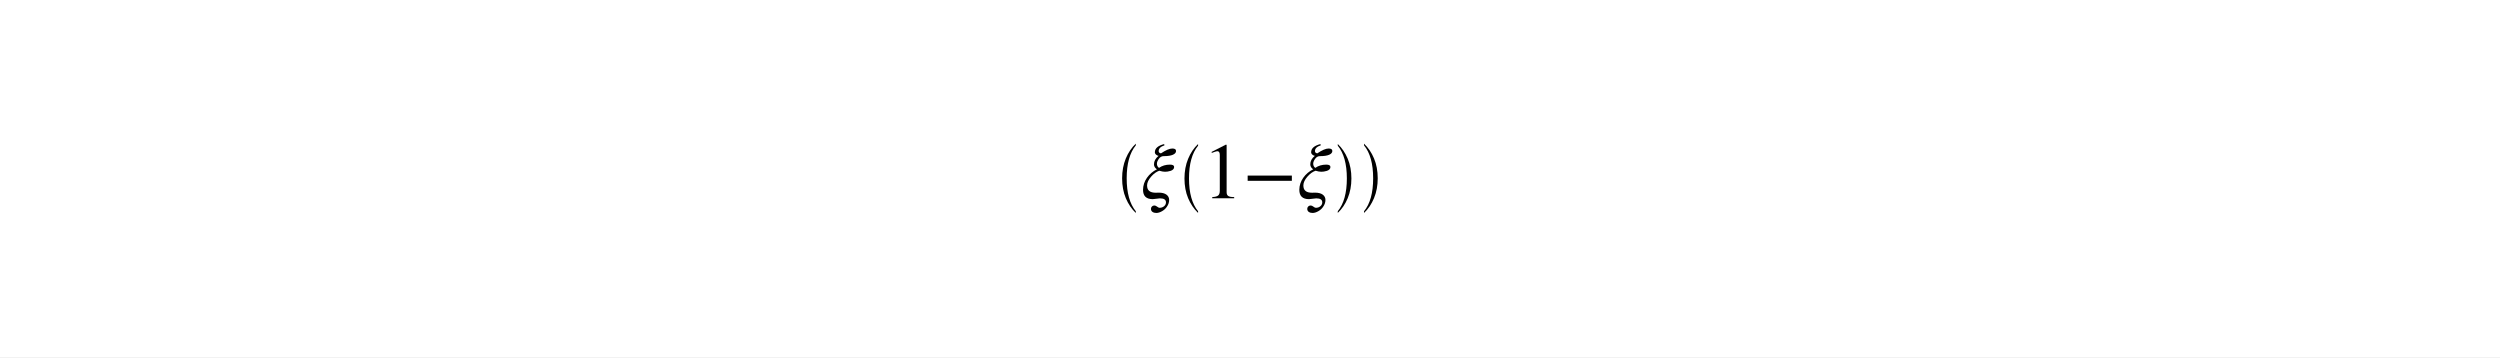
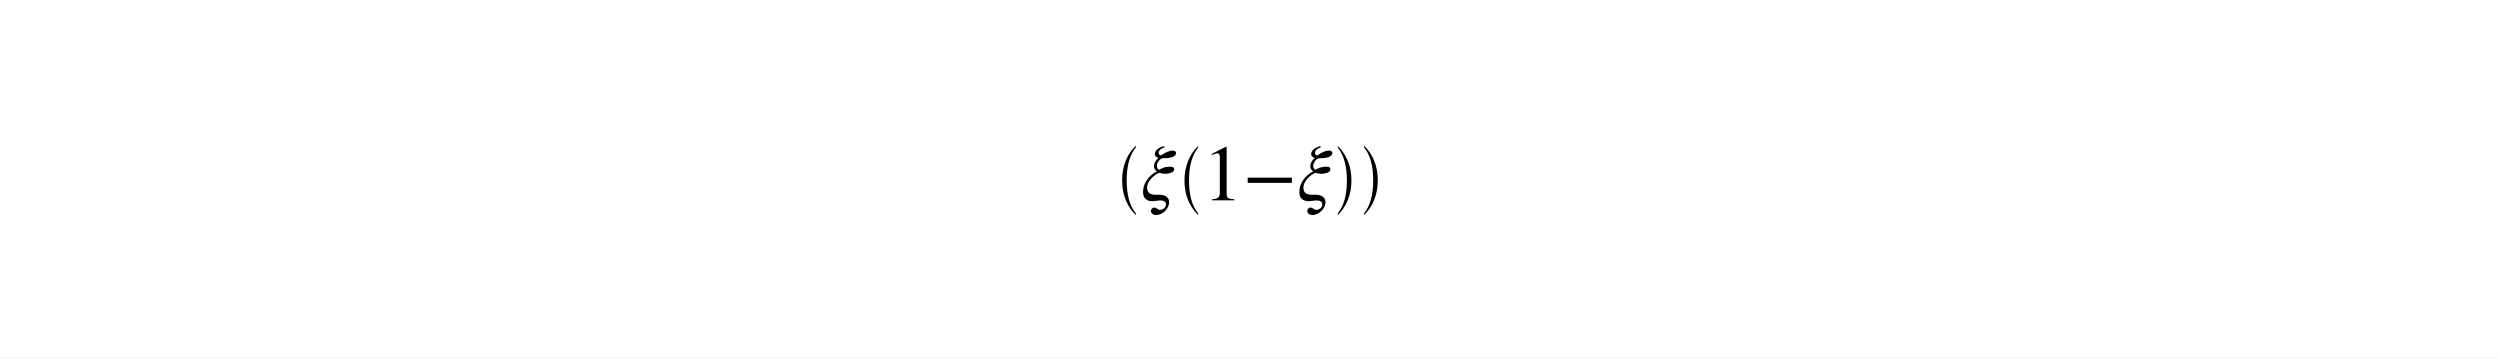
<svg xmlns="http://www.w3.org/2000/svg" xmlns:xlink="http://www.w3.org/1999/xlink" height="54pt" version="1.1" viewBox="0 0 378 54" width="378pt">
  <defs>
    <style type="text/css">
- *{stroke-linecap:square;stroke-linejoin:round;}
+ *{stroke-linecap:butt;stroke-linejoin:round;}
  </style>
  </defs>
  <g id="figure_1">
    <g id="patch_1">
      <path d=" M0 54 L378 54 L378 0 L0 0 z " style="fill:#ffffff;" />
    </g>
    <g id="text_1">
      <defs>
        <path d=" M62.094 22 L6.406 22 L6.406 28.594 L62.094 28.594 z " id="STIXGeneral-Regular-2212" />
        <path d=" M39.406 0 L11.797 0 L11.797 1.5 Q17.297 1.797 19.297 3.547 Q21.297 5.297 21.297 9.5 L21.297 54.406 Q21.297 59.297 18.297 59.297 Q16.906 59.297 13.797 58.094 L11.094 57.094 L11.094 58.5 L29 67.594 L29.906 67.297 L29.906 7.594 Q29.906 4.297 31.906 2.891 Q33.906 1.5 39.406 1.5 z " id="STIXGeneral-Regular-31" />
        <path d=" M8.594 103.594 L8.594 106.594 Q19.797 96 26.344 80.344 Q32.906 64.703 32.906 45.094 Q32.906 25.797 26.344 9.938 Q19.797 -5.906 8.594 -16.406 L8.594 -13.406 Q24.797 6.406 24.797 45.094 Q24.797 83.797 8.594 103.594" id="STIXSizeOneSym-Regular-29" />
        <path d=" M29.594 68.297 L30 66.703 Q22.703 64.297 22.703 59.5 Q22.703 57.094 25.594 56.594 Q34.703 62.703 39.906 62.703 Q44.594 62.703 44.594 59.594 Q44.594 56.594 40.641 54.844 Q36.703 53.094 29 53.094 Q25.297 53.094 22.891 49.688 Q20.5 46.297 20.5 43.594 Q20.5 40.203 23.094 38.297 Q29 42.406 36.906 42.406 Q42.203 42.406 42.203 39.406 Q42.203 37.594 40.891 36.344 Q39.594 35.094 37.594 34.5 Q35.594 33.906 33.891 33.656 Q32.203 33.406 30.703 33.406 Q27.797 33.406 23.5 34.703 Q18.094 32.906 13.141 27.203 Q8.203 21.5 8.094 16.297 Q8.094 11.406 10.844 9.203 Q13.594 7 19 7 Q19.703 7 21.094 7.047 Q22.5 7.094 22.797 7.094 Q29.094 7.094 32.5 4.594 Q35.906 2.094 35.906 -2.094 Q35.906 -6.594 33.094 -10.594 Q30.906 -14 27 -16.25 Q23.094 -18.5 19.703 -18.5 Q16.906 -18.5 14.953 -17.203 Q13 -15.906 13 -13.297 Q13 -11.594 14.203 -10.344 Q15.406 -9.094 17.297 -9.094 Q18.906 -9.094 20.75 -10.547 Q22.594 -12 23.797 -12 Q27.094 -12 29.5 -10.047 Q31.906 -8.094 31.906 -5.094 Q31.906 -0.094 24.297 -0.094 Q23 -0.094 19.844 -0.594 Q16.703 -1.094 15.203 -1.094 Q3 -1.094 3 10.703 Q3.094 18.906 7.938 25.797 Q12.797 32.703 20.5 36.5 Q16.797 39 16.797 42.797 Q16.797 48.703 22.594 53.5 Q21.297 53.5 19.594 54.844 Q17.906 56.203 17.906 58 Q17.906 65.297 29.594 68.297" id="STIXGeneral-Italic-3be" />
        <path d=" M38.203 -13.406 L38.203 -16.406 Q27 -5.797 20.453 9.844 Q13.906 25.5 13.906 45.094 Q13.906 64.406 20.453 80.25 Q27 96.094 38.203 106.594 L38.203 103.594 Q22 83.797 22 45.094 Q22 6.406 38.203 -13.406" id="STIXSizeOneSym-Regular-28" />
      </defs>
-       <g transform="translate(168.48 32.28)scale(0.12 -0.12)">
-         <use transform="translate(0.0 12.3125)scale(0.7099848)" xlink:href="#STIXSizeOneSym-Regular-28" />
-         <use transform="translate(33.22067 19.17188)" xlink:href="#STIXGeneral-Italic-3be" />
-         <use transform="translate(78.62067 12.3125)scale(0.7056657)" xlink:href="#STIXSizeOneSym-Regular-28" />
-         <use transform="translate(111.6439 19.17188)" xlink:href="#STIXGeneral-Regular-31" />
-         <use transform="translate(161.6439 19.17188)" xlink:href="#STIXGeneral-Regular-2212" />
-         <use transform="translate(230.1439 19.17188)" xlink:href="#STIXGeneral-Italic-3be" />
-         <use transform="translate(275.5439 12.3125)scale(0.7056657)" xlink:href="#STIXSizeOneSym-Regular-29" />
-         <use transform="translate(308.5671 12.3125)scale(0.7099848)" xlink:href="#STIXSizeOneSym-Regular-29" />
+       <g transform="translate(168.48 30.31125)scale(0.12 -0.12)">
+         <use transform="translate(0.0 -6.6875)scale(0.7099848)" xlink:href="#STIXSizeOneSym-Regular-28" />
+         <use transform="translate(33.228 0.171875)" xlink:href="#STIXGeneral-Italic-3be" />
+         <use transform="translate(78.62799 -6.6875)scale(0.7056657)" xlink:href="#STIXSizeOneSym-Regular-28" />
+         <use transform="translate(111.6805 0.171875)" xlink:href="#STIXGeneral-Regular-31" />
+         <use transform="translate(161.6805 0.171875)" xlink:href="#STIXGeneral-Regular-2212" />
+         <use transform="translate(230.1805 0.171875)" xlink:href="#STIXGeneral-Italic-3be" />
+         <use transform="translate(275.5804 -6.6875)scale(0.7056657)" xlink:href="#STIXSizeOneSym-Regular-29" />
+         <use transform="translate(308.6329 -6.6875)scale(0.7099848)" xlink:href="#STIXSizeOneSym-Regular-29" />
      </g>
    </g>
  </g>
</svg>
